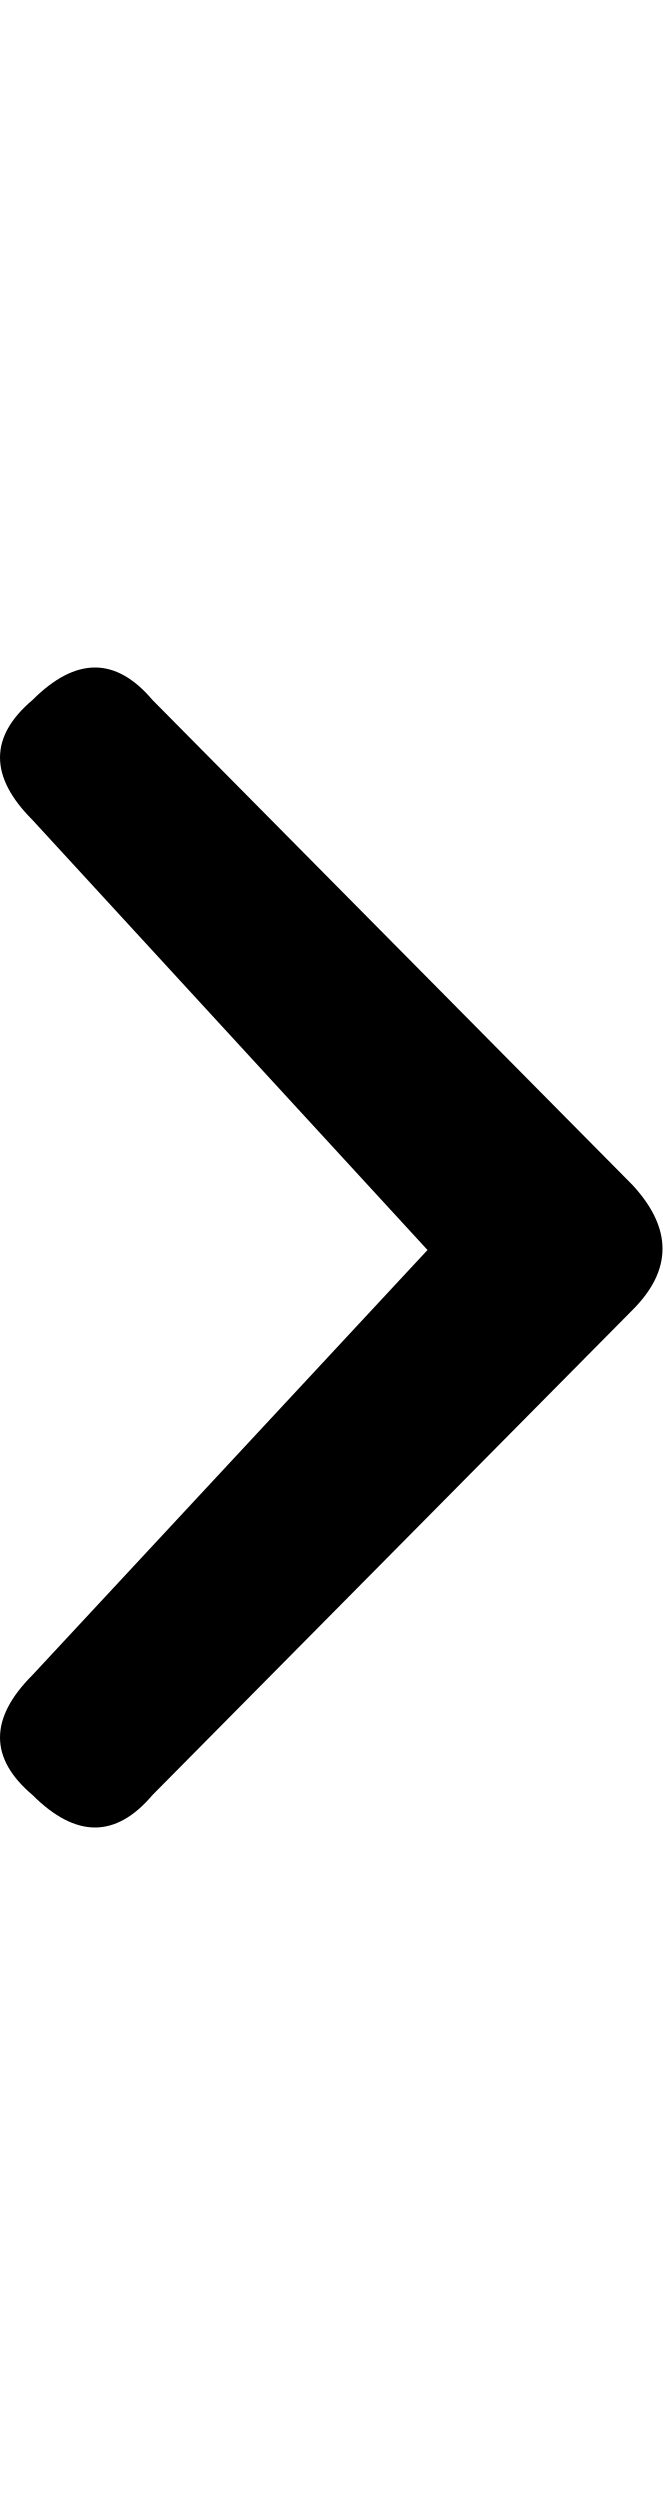
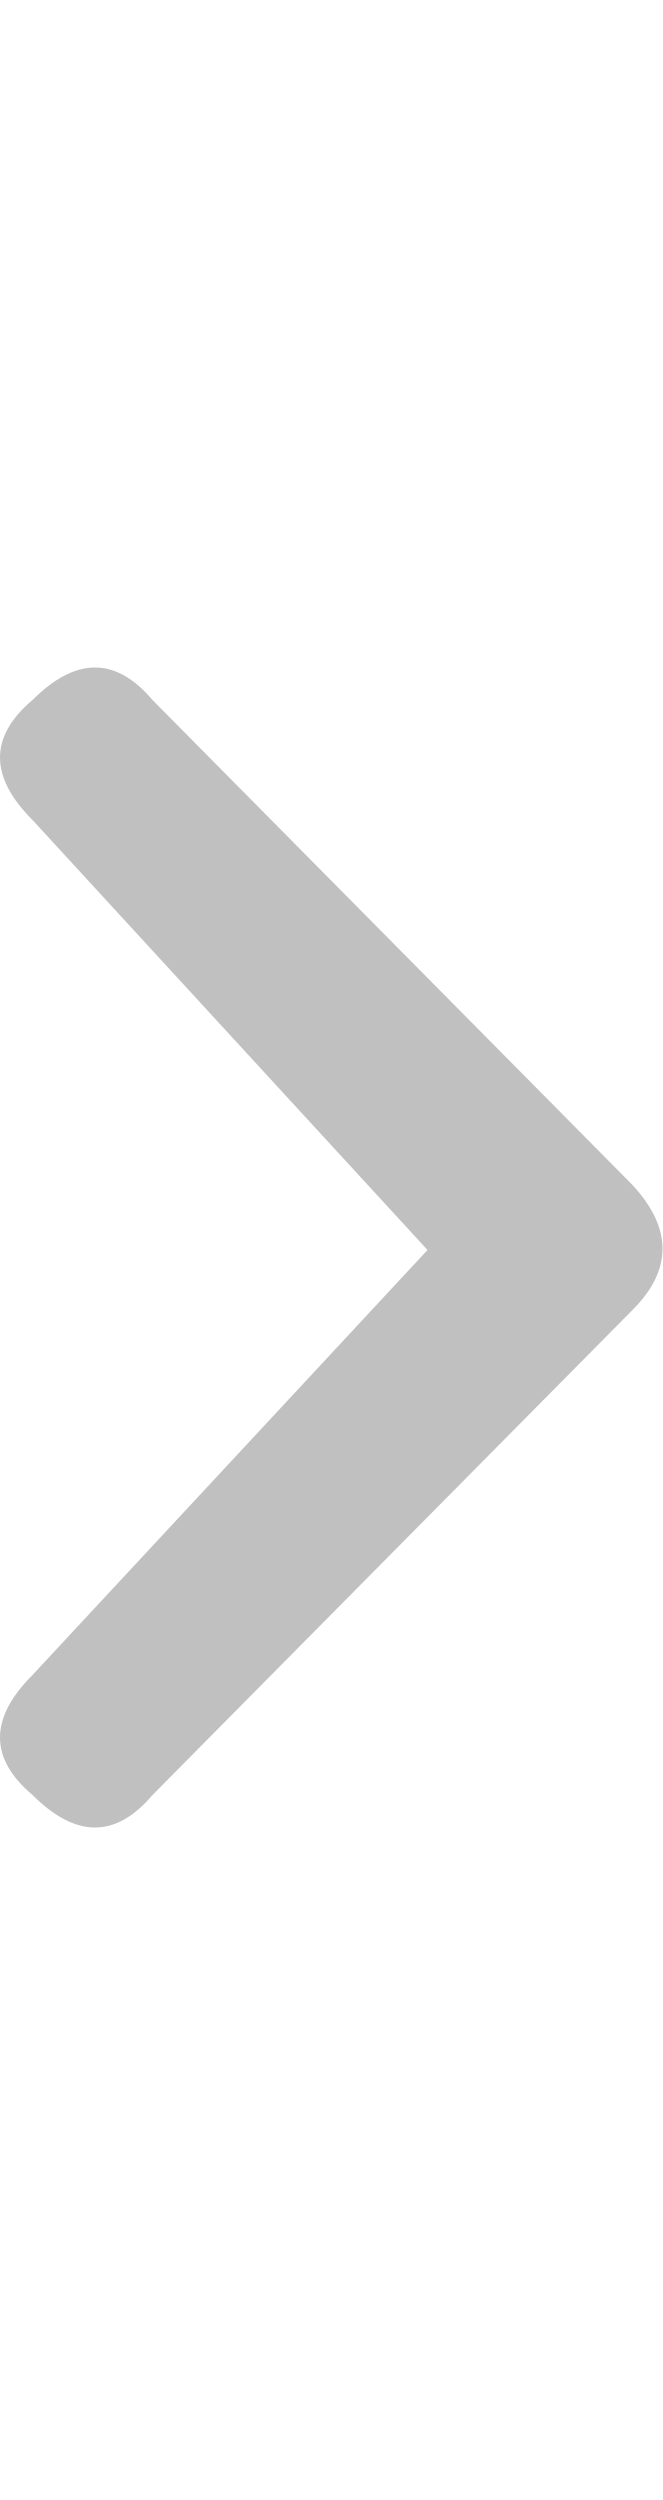
- <svg xmlns="http://www.w3.org/2000/svg" height="1000px" width="265px">
+ <svg xmlns="http://www.w3.org/2000/svg" fill="#c0c0c0" height="1000px" width="265px">
  <g>
    <path d="M13 670c0 0 158 -170 158 -170c0 0 -158 -172 -158 -172c-17.333 -17.333 -17.333 -33.333 0 -48c17.333 -17.333 33.333 -17.333 48 0c0 0 192 194 192 194c16 17.333 16 34 0 50c0 0 -192 194 -192 194c-14.667 17.333 -30.667 17.333 -48 0c-17.333 -14.667 -17.333 -30.667 0 -48c0 0 0 0 0 0" />
  </g>
</svg>
